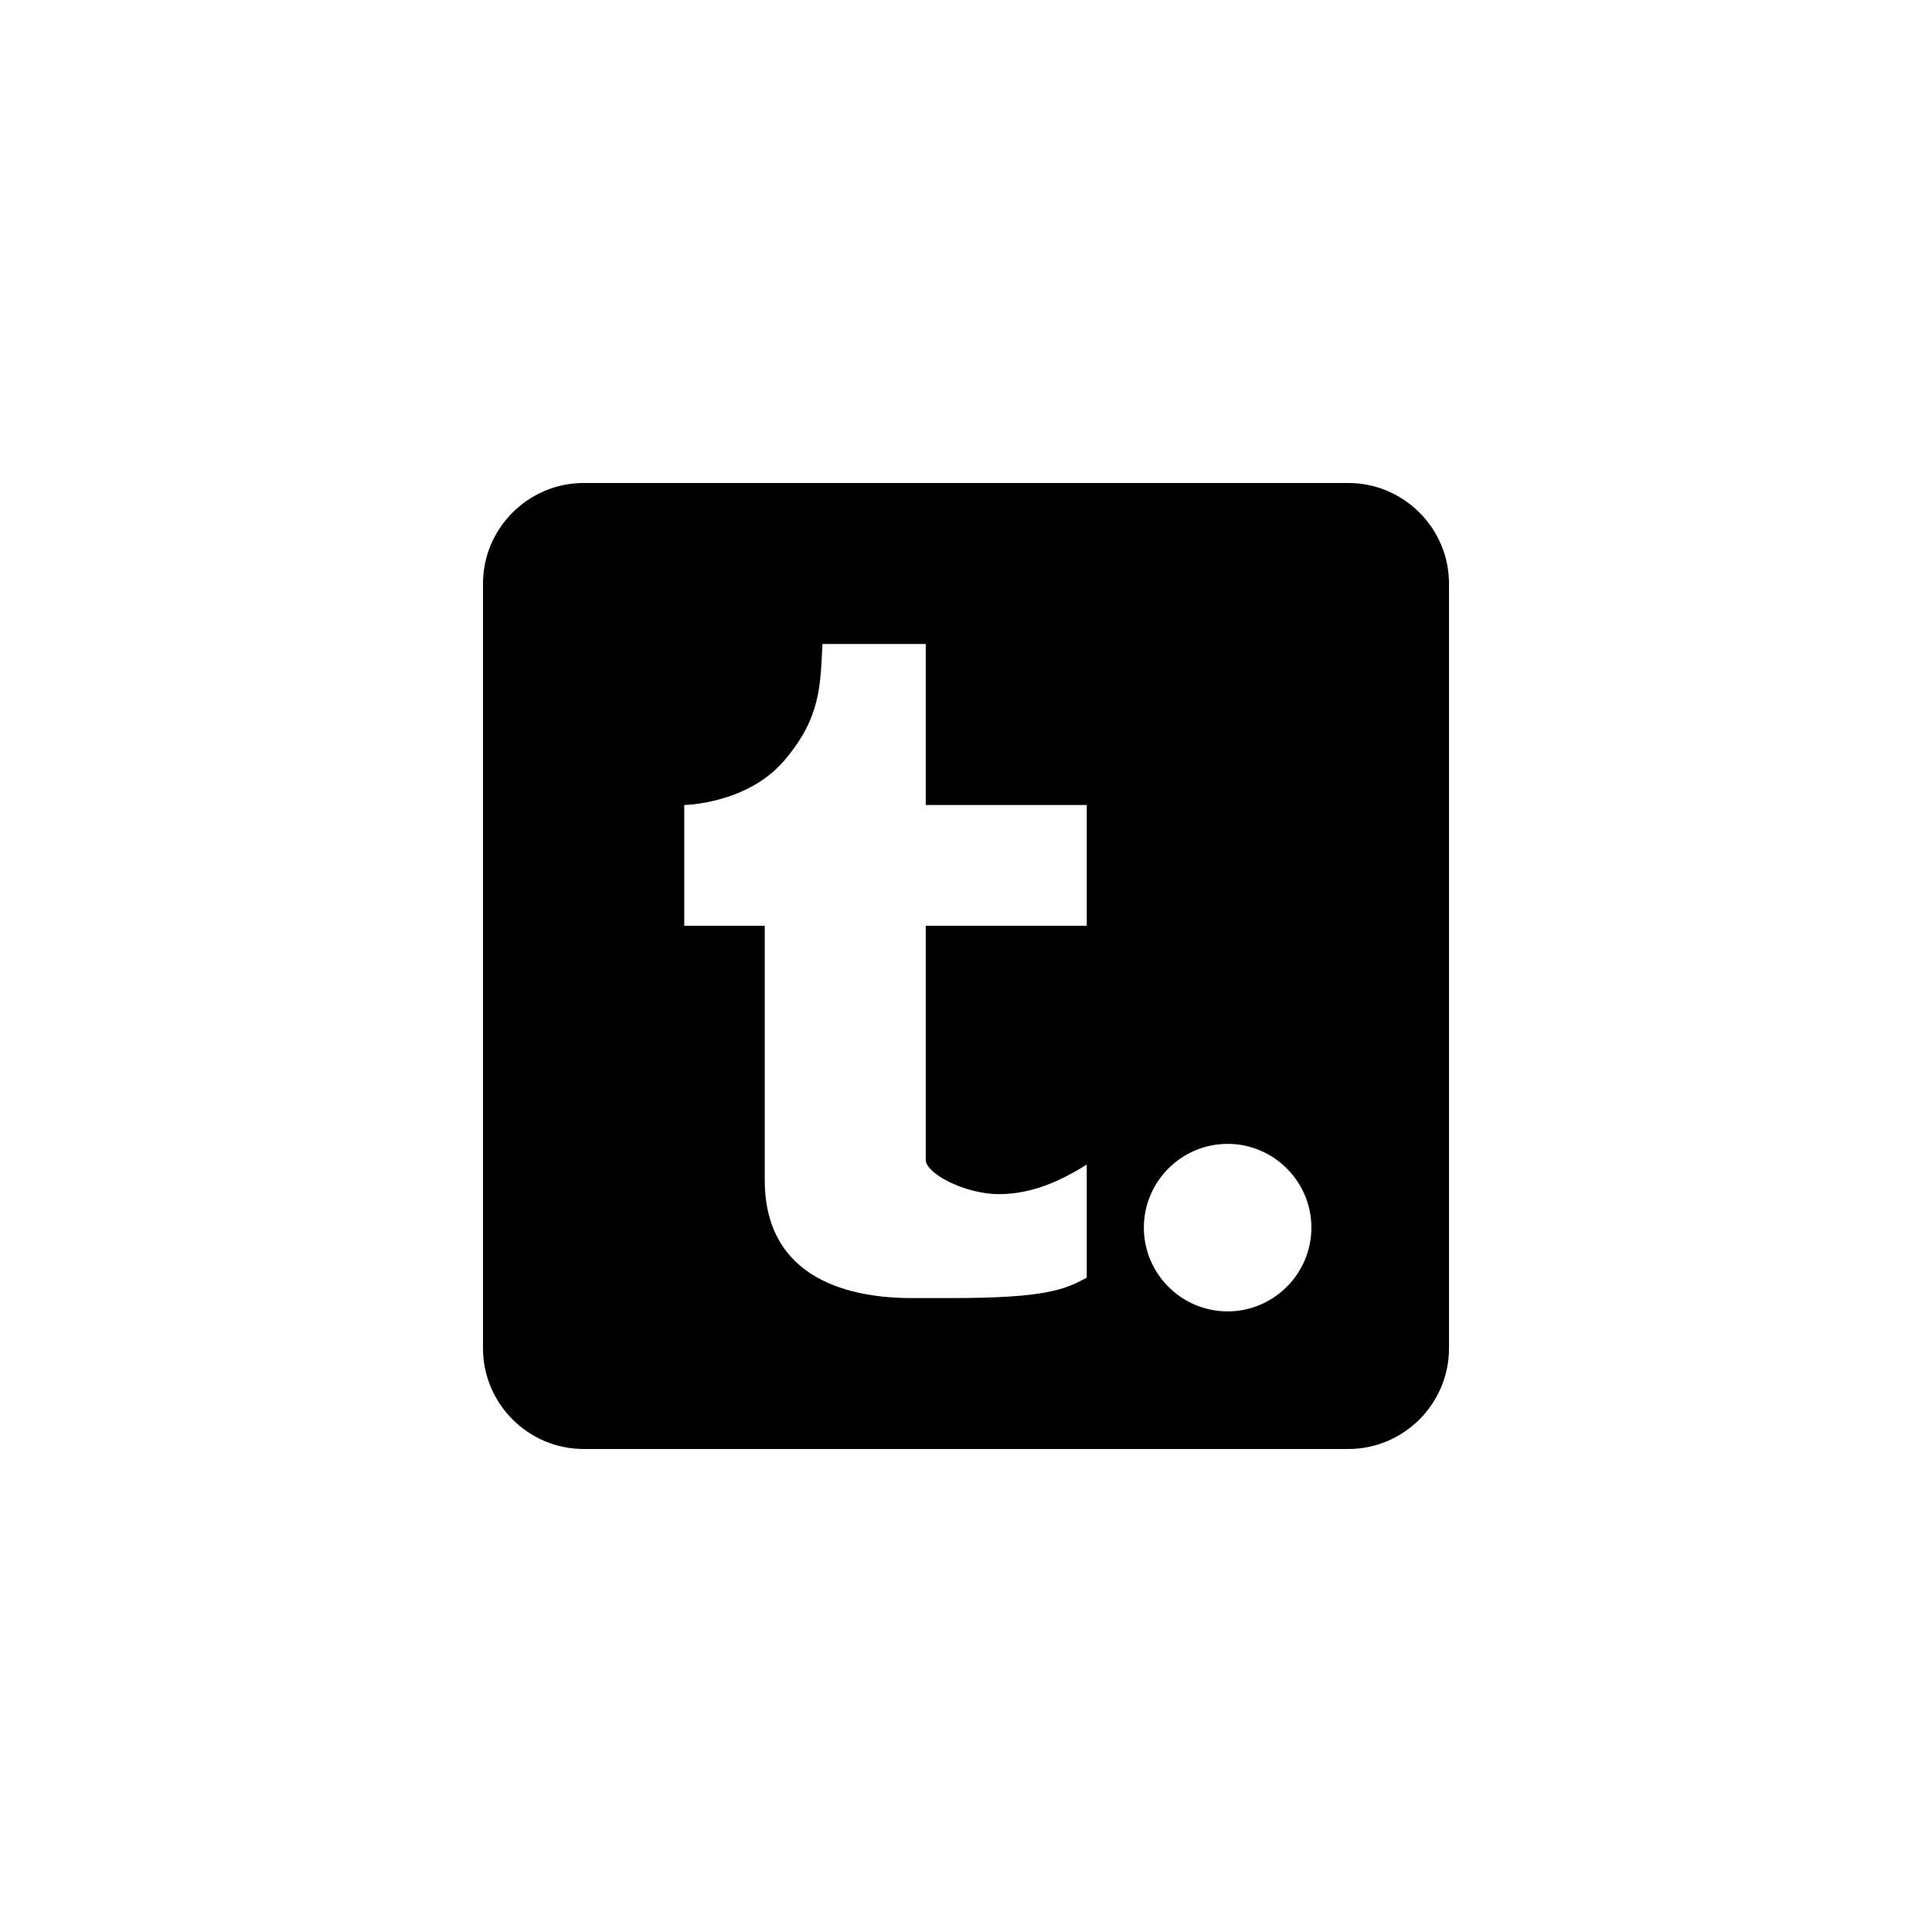
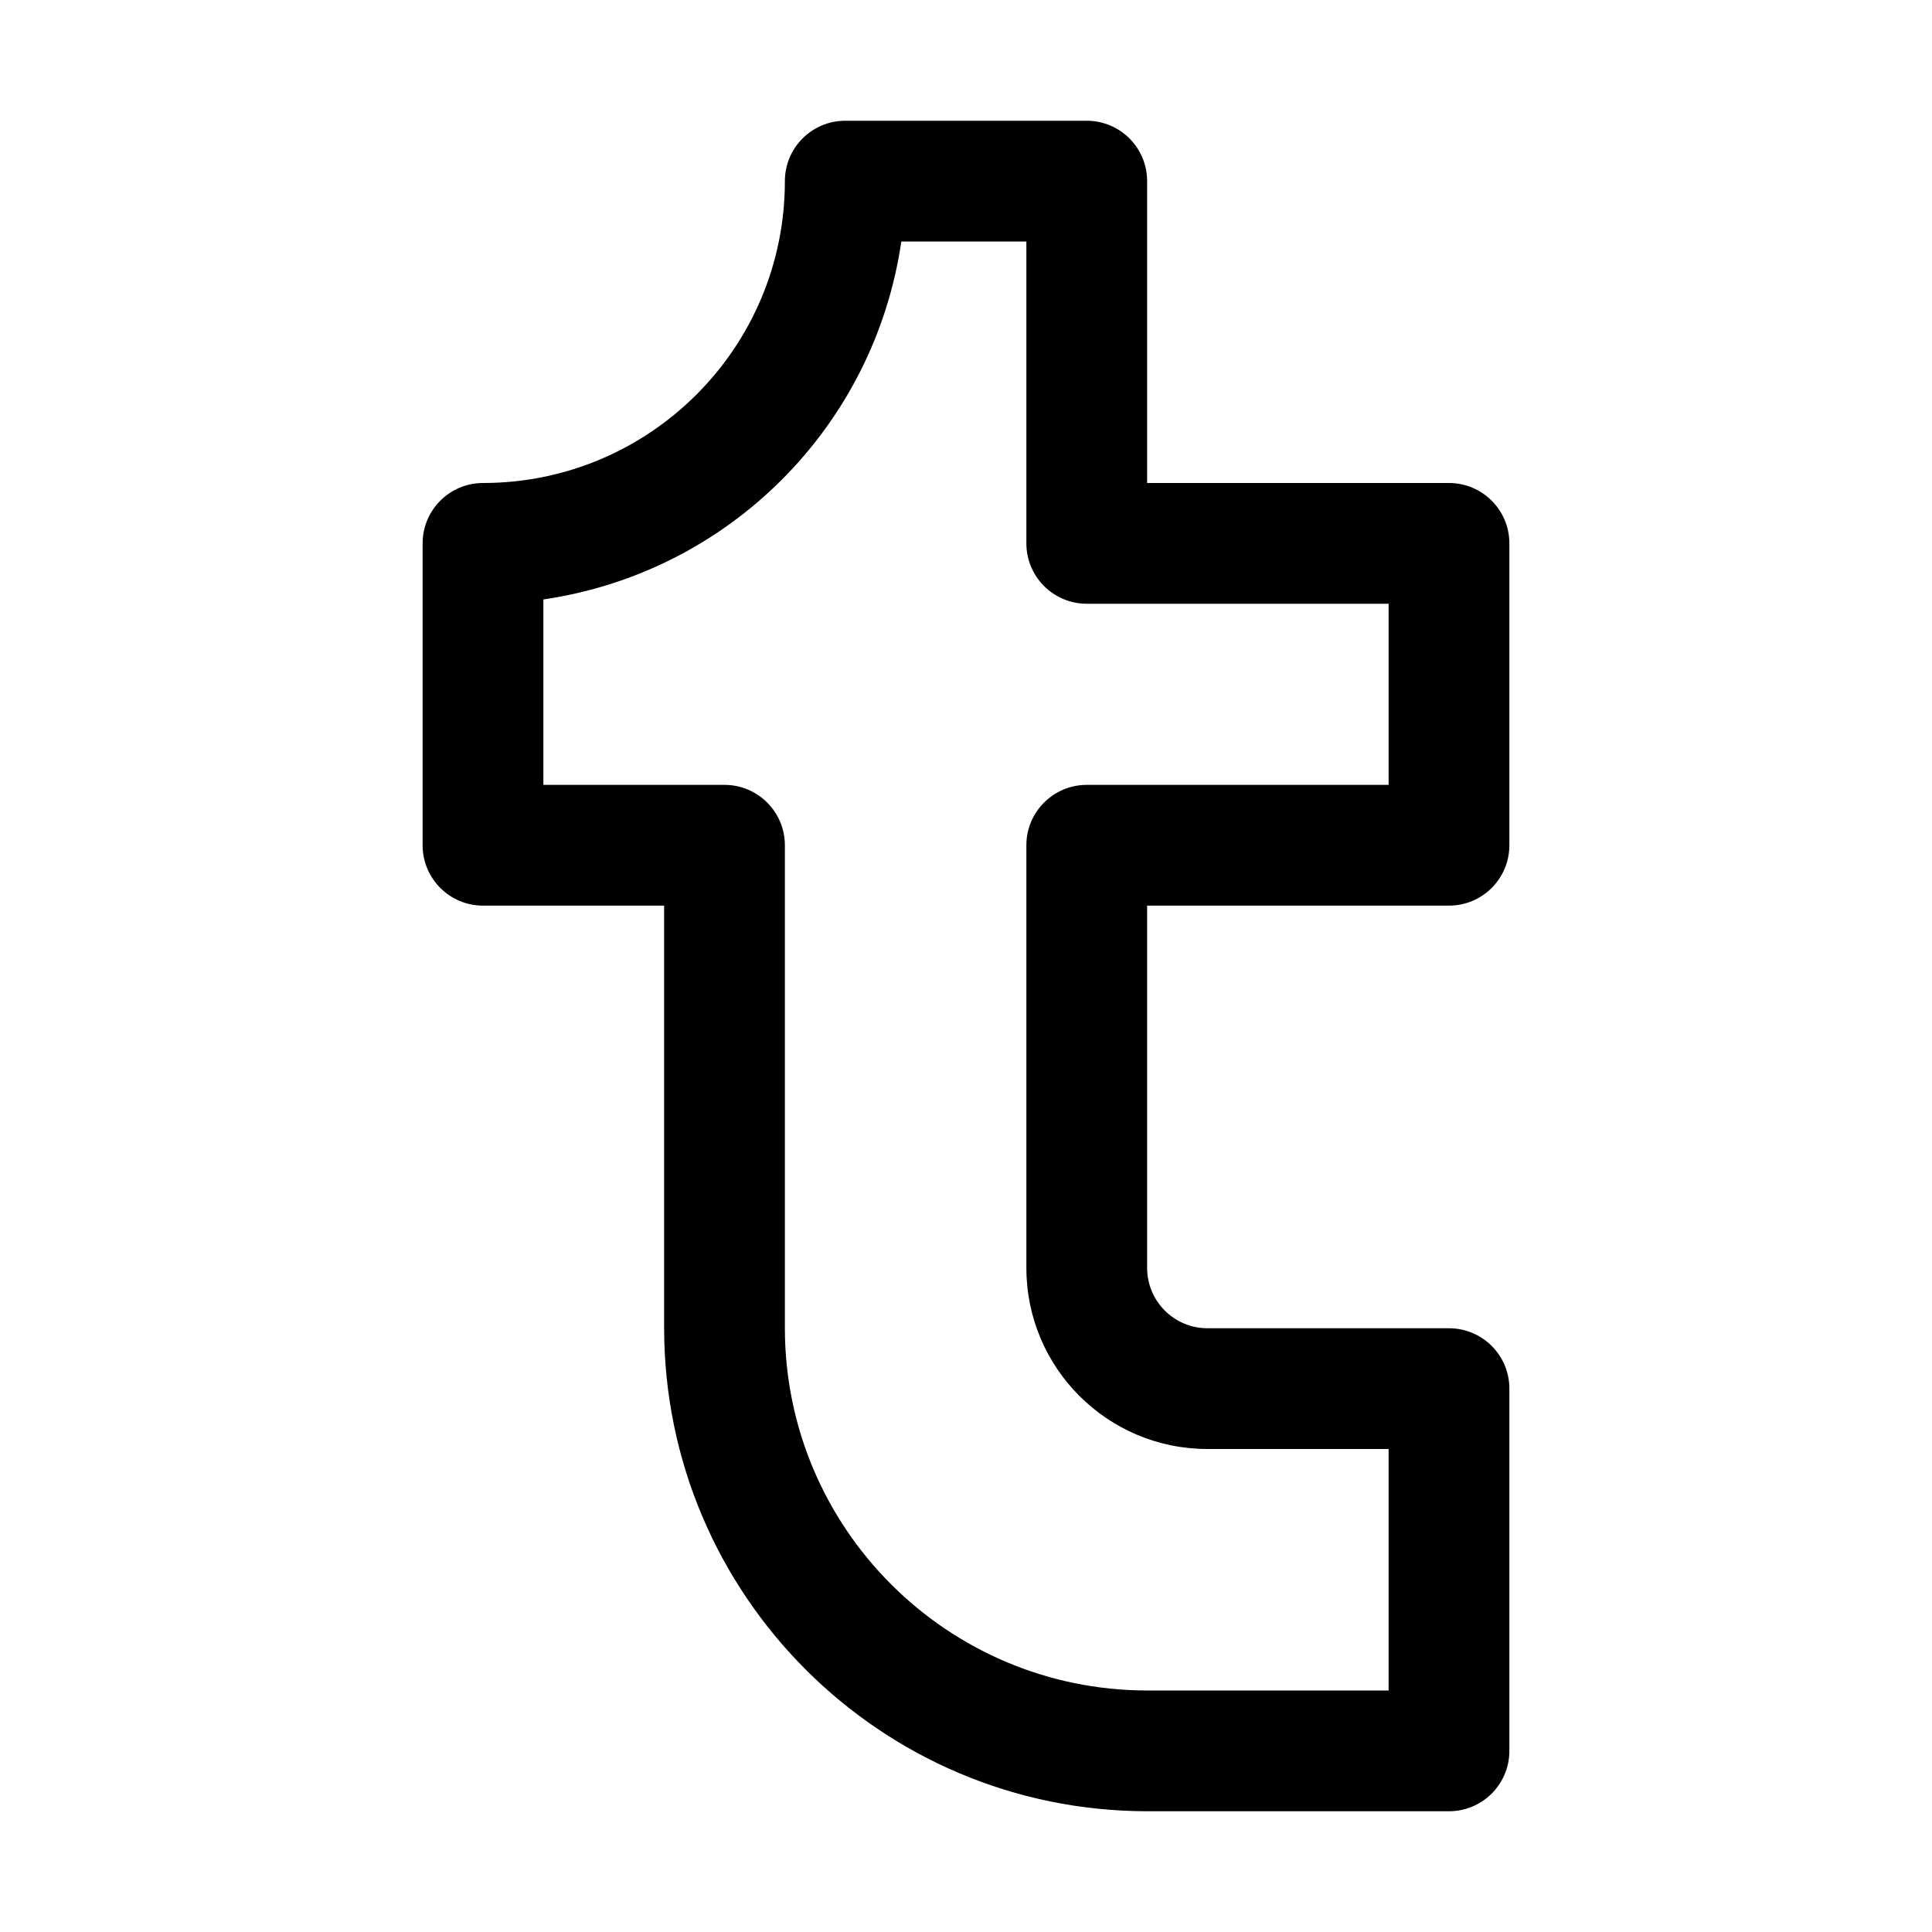
- <svg xmlns="http://www.w3.org/2000/svg" version="1.1" id="Layer_1" x="0px" y="0px" viewBox="0 0 48 48" style="enable-background:new 0 0 48 48;" xml:space="preserve">
-   <style type="text/css">
- 	.st0{opacity:0.3;}
- 	.st1{opacity:0.5;}
- </style>
-   <g id="tumblr">
-     <path d="M33.5,12h-19c-1.375,0-2.5,1.125-2.5,2.5v19c0,1.375,1.125,2.5,2.5,2.5h19c1.375,0,2.5-1.125,2.5-2.5v-19   C36,13.125,34.875,12,33.5,12z M23.647,32.25c-0.343,0-0.583-0.002-0.935,0C21.168,32.262,19,31.815,19,29.315V23h-2v-3   c0,0,1.554-0.022,2.477-1.096c0.923-1.073,0.902-1.881,0.957-2.904H23v4h4v3h-4v5.816c0,0.342,0.978,0.852,1.819,0.852   c0.811,0,1.523-0.322,2.181-0.735v2.811C26.458,32.033,26.006,32.25,23.647,32.25z M30.5,32.581c-1.147,0-2.081-0.935-2.081-2.081   s0.935-2.081,2.081-2.081c1.146,0,2.081,0.935,2.081,2.081S31.646,32.581,30.5,32.581z" />
-   </g>
+ <svg xmlns="http://www.w3.org/2000/svg" width="32" height="32" fill="#000000" viewBox="0 0 256 256">
+   <path d="M192,120a8,8,0,0,0,8-8V72a8,8,0,0,0-8-8H152V24a8,8,0,0,0-8-8H112a8,8,0,0,0-8,8A40,40,0,0,1,64,64a8,8,0,0,0-8,8v40a8,8,0,0,0,8,8H88v56a64.07,64.07,0,0,0,64,64h40a8,8,0,0,0,8-8V184a8,8,0,0,0-8-8H160a8,8,0,0,1-8-8V120Zm-32,72h24v32H152a48.05,48.05,0,0,1-48-48V112a8,8,0,0,0-8-8H72V79.43A56.13,56.13,0,0,0,119.43,32H136V72a8,8,0,0,0,8,8h40v24H144a8,8,0,0,0-8,8v56A24,24,0,0,0,160,192Z" />
</svg>
